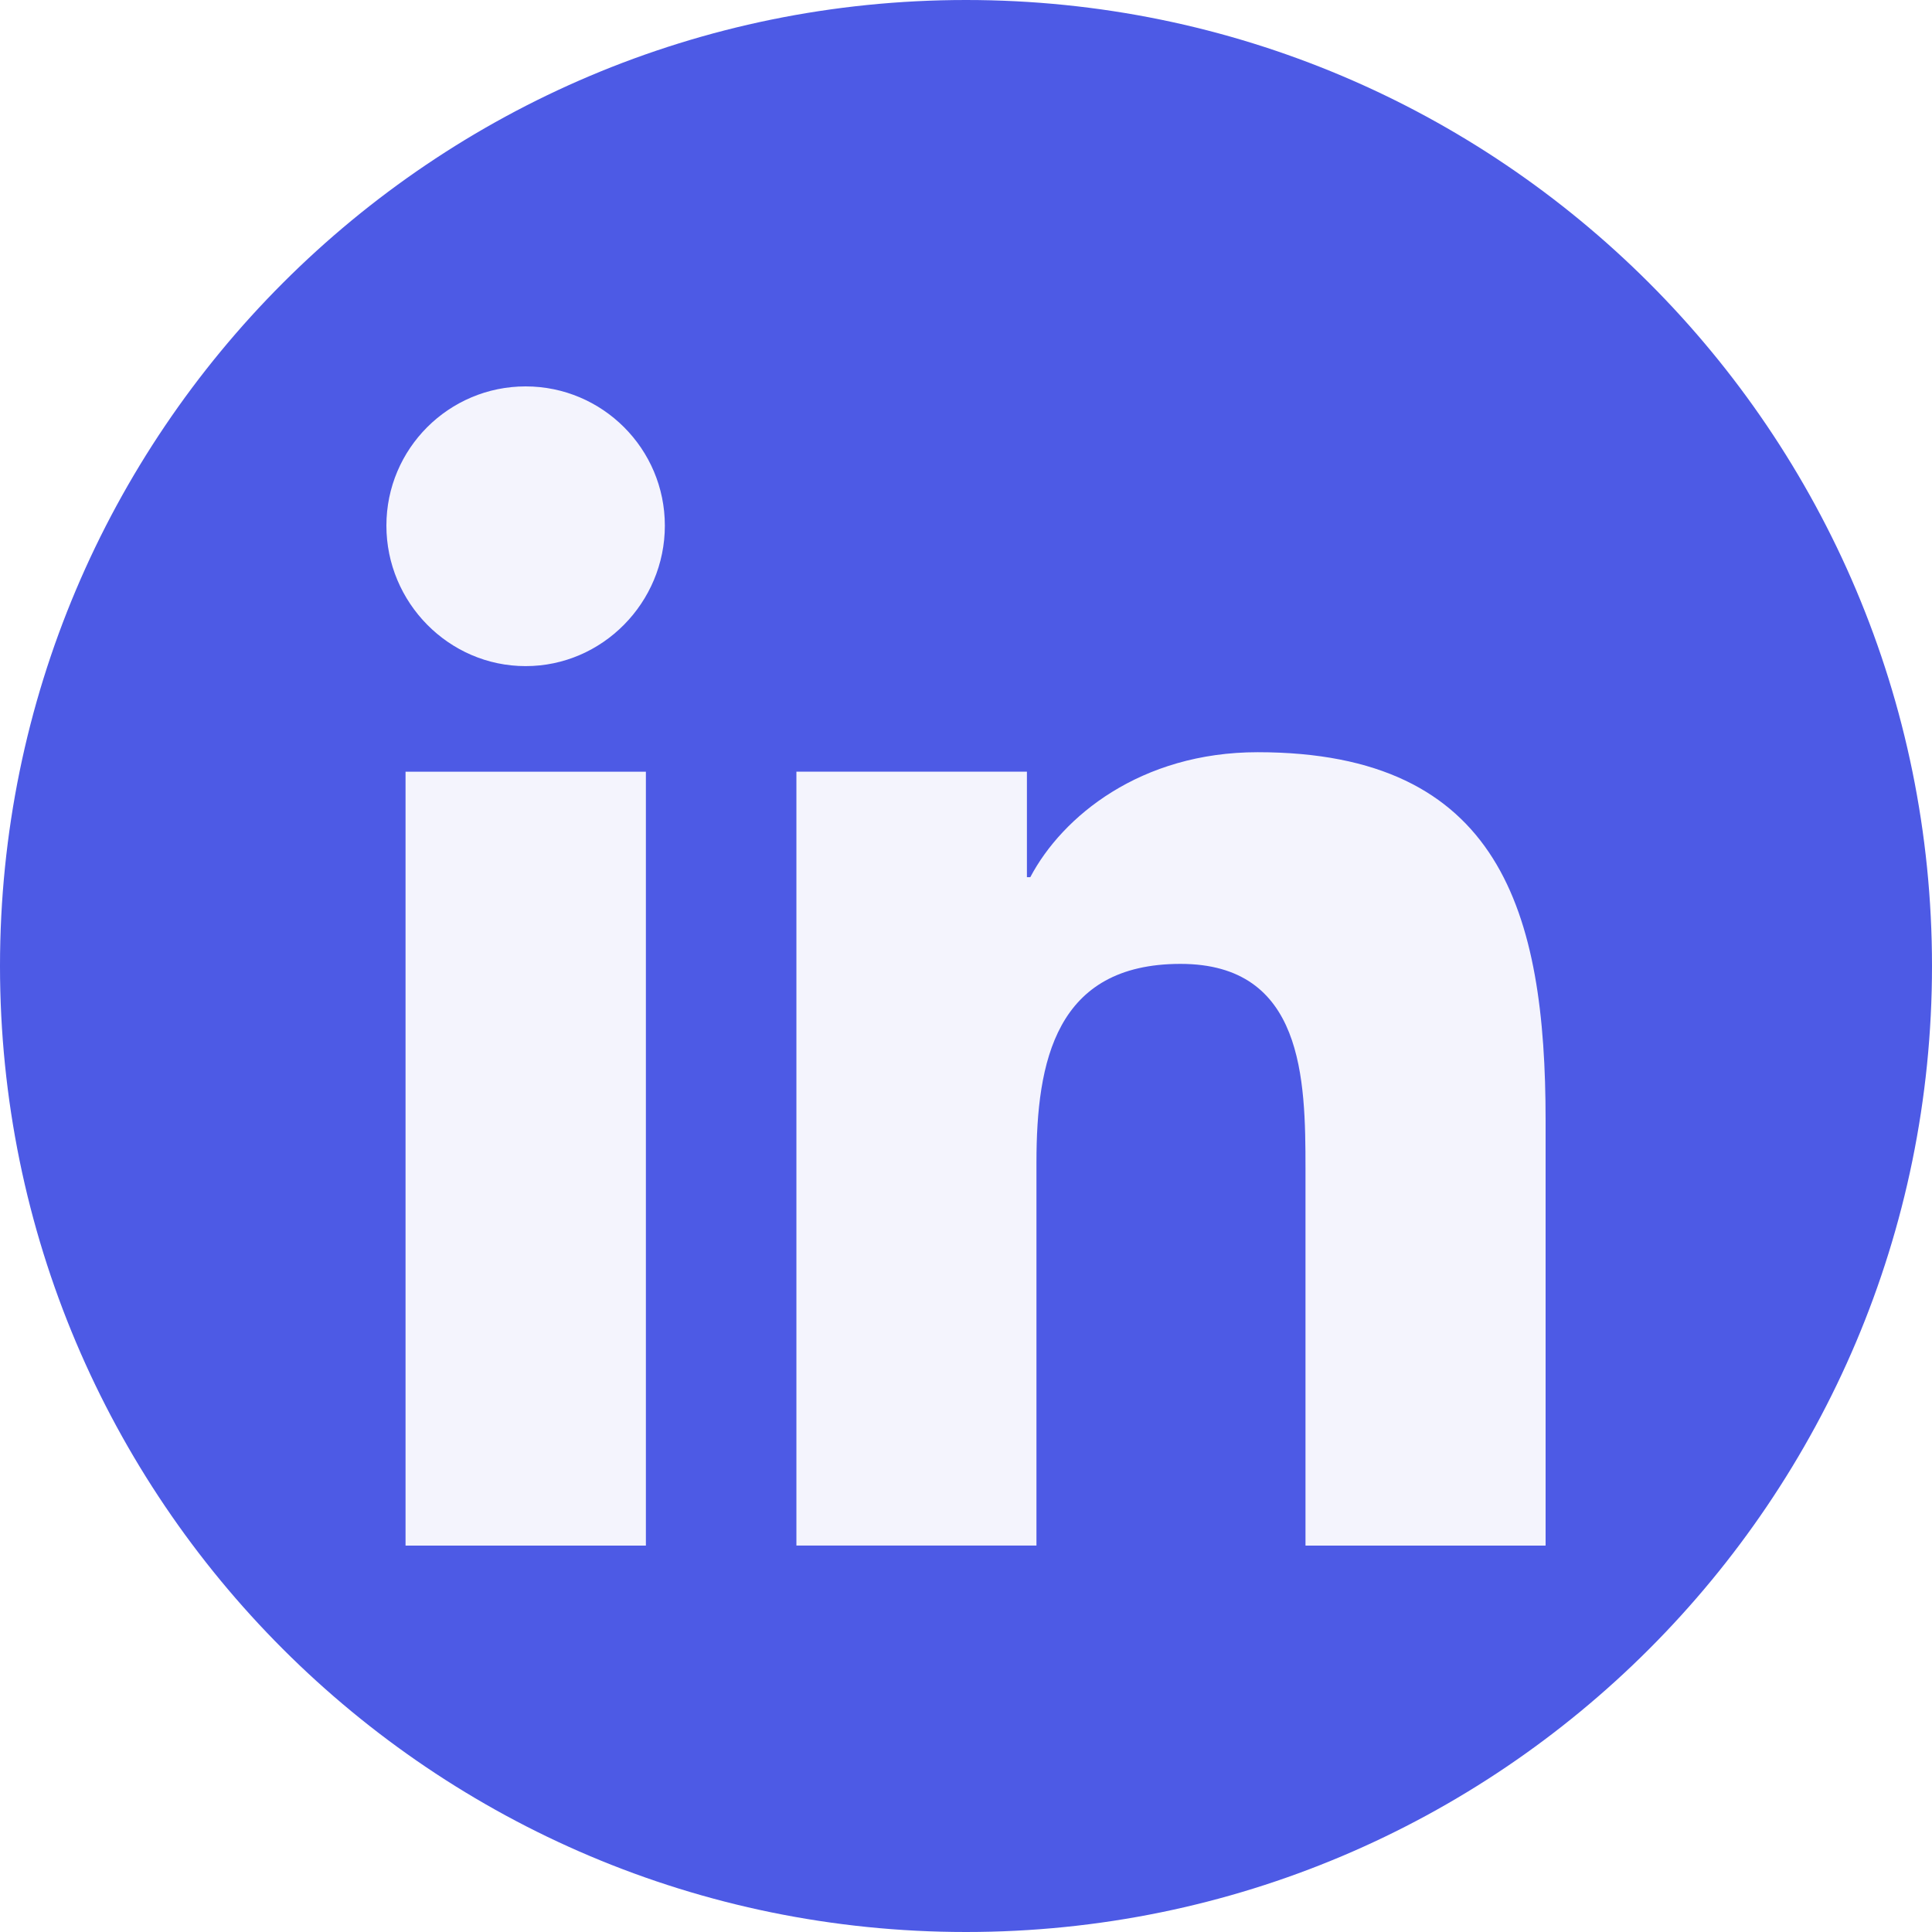
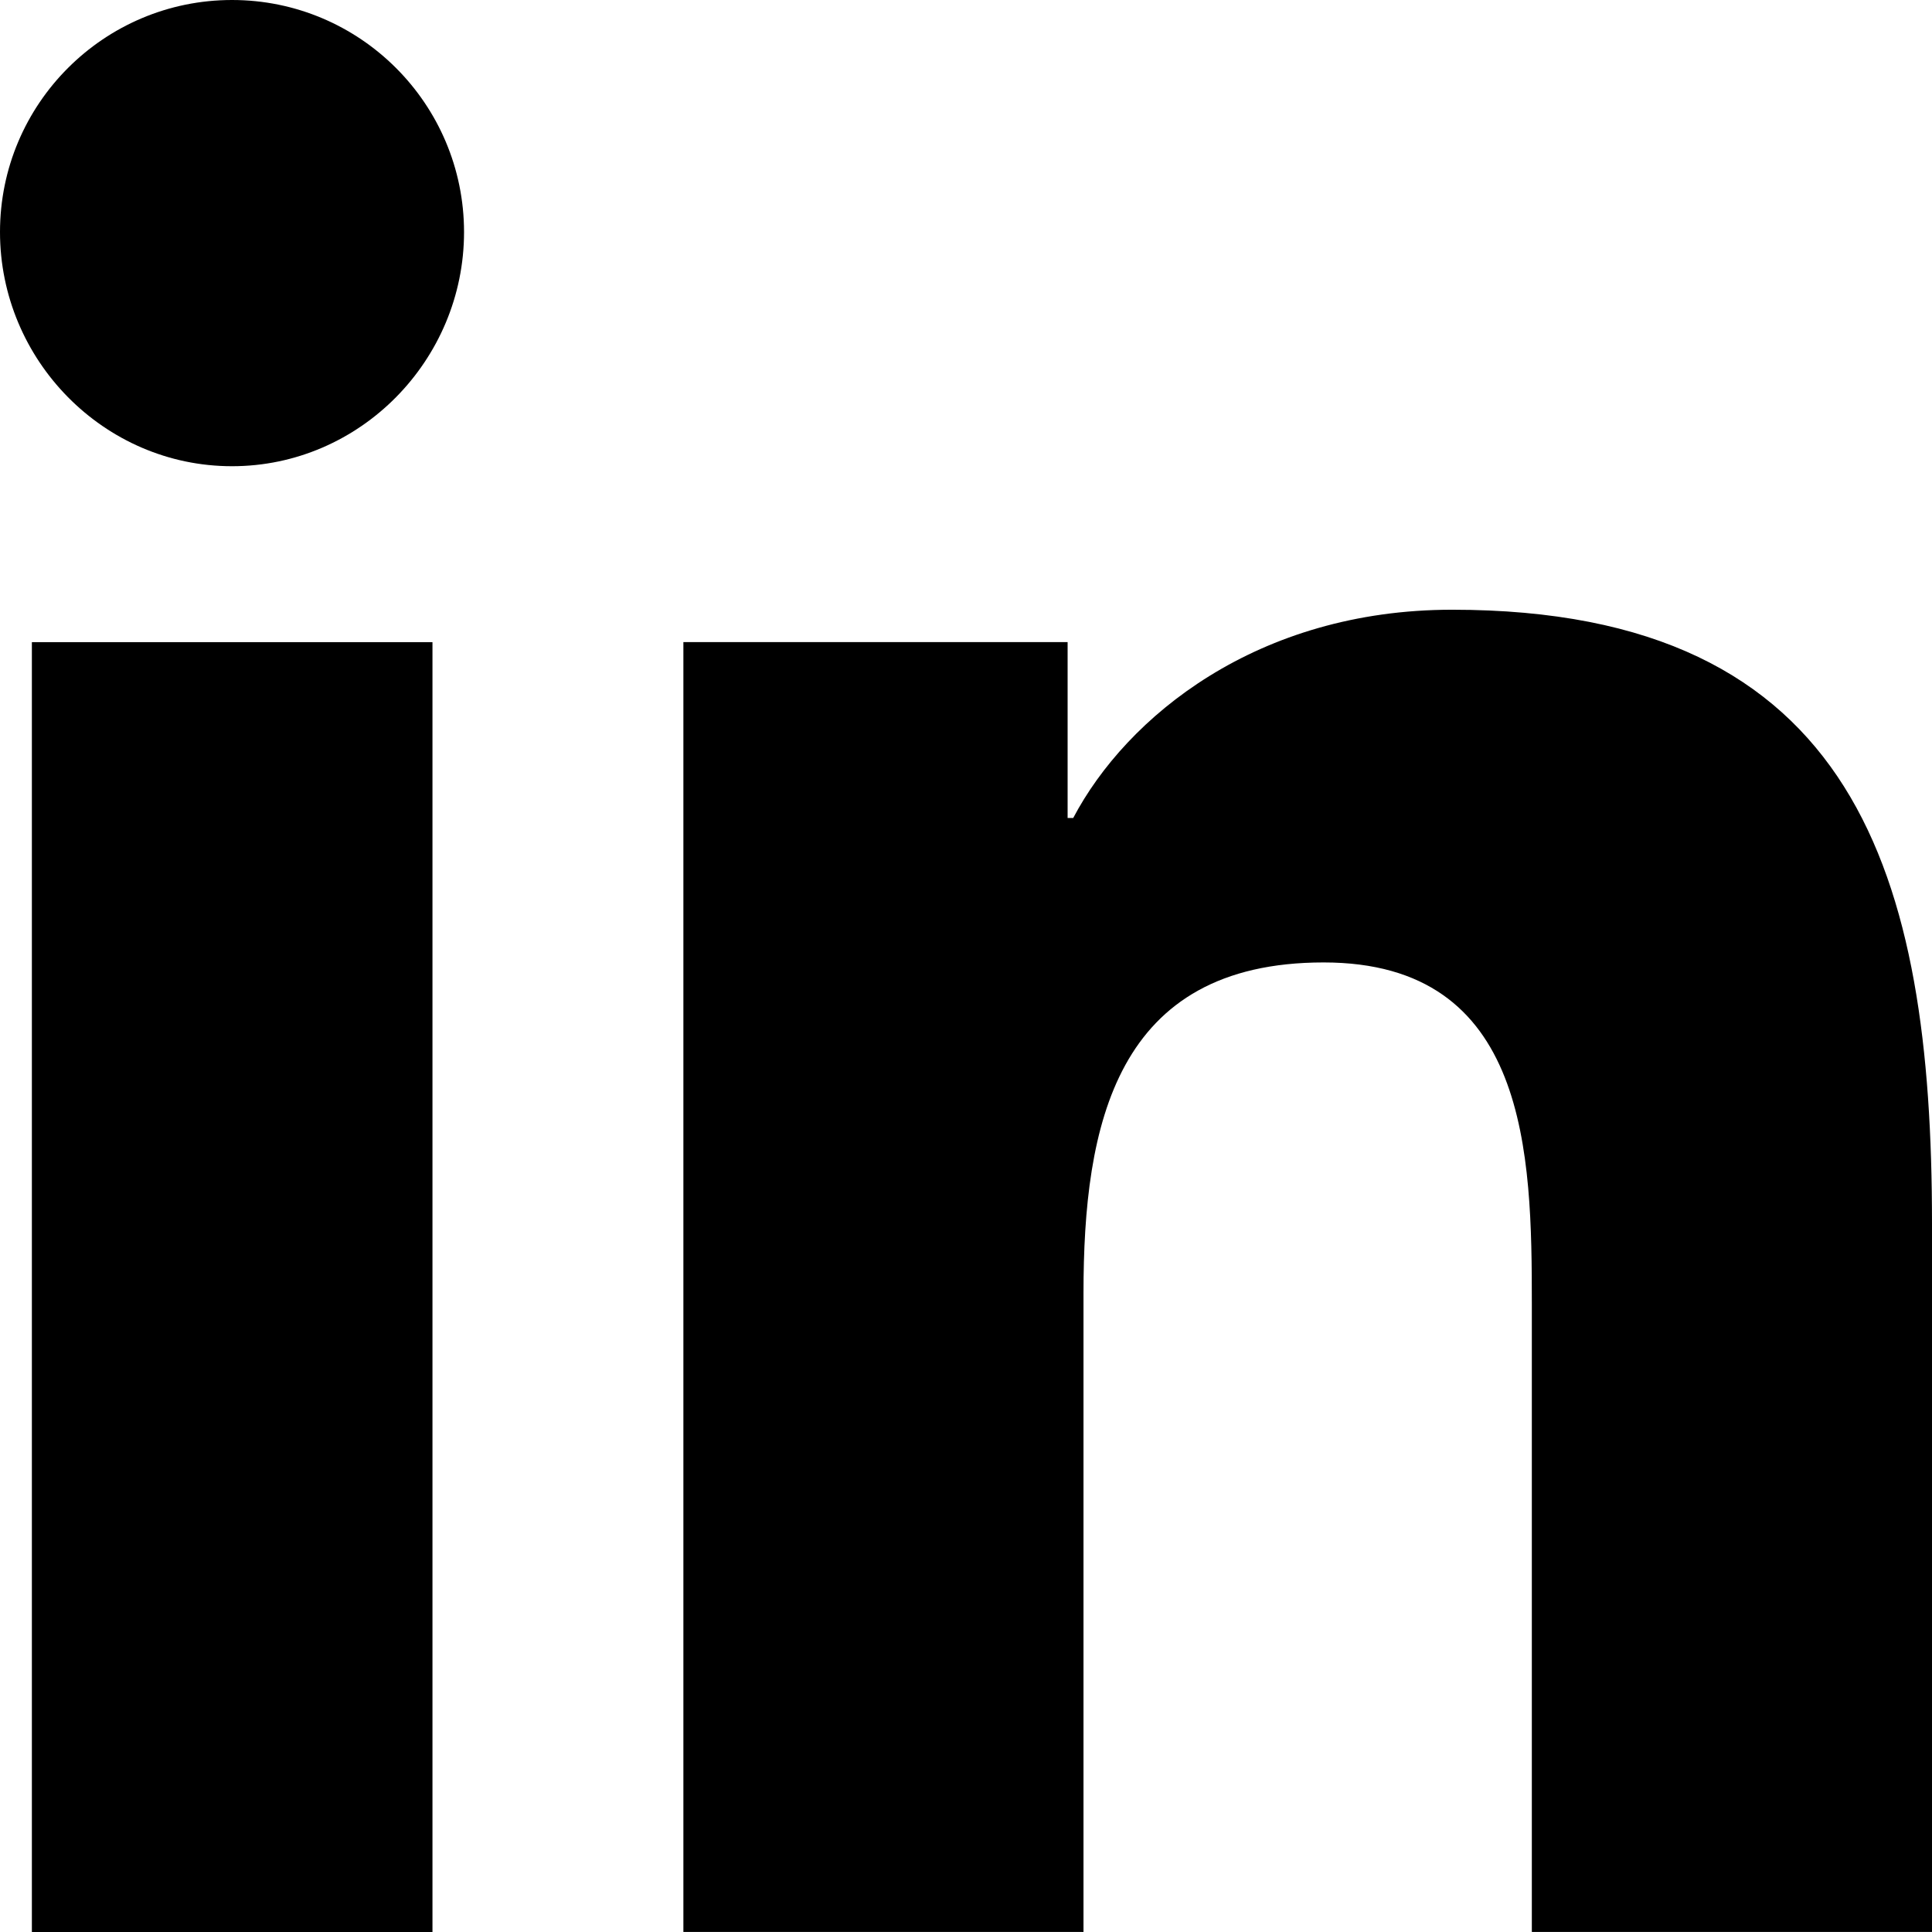
<svg xmlns="http://www.w3.org/2000/svg" version="1.1" width="32" height="32" viewBox="0 0 32 32">
-   <path fill="#4d5ae5" d="M32 16c0 4.418-1.791 8.418-4.686 11.314s-6.895 4.686-11.314 4.686c-4.418 0-8.418-1.791-11.314-4.686s-4.686-6.895-4.686-11.314c0-4.418 1.791-8.418 4.686-11.314s6.895-4.686 11.314-4.686c4.418 0 8.418 1.791 11.314 4.686s4.686 6.895 4.686 11.314z" />
-   <path fill="#f4f4fd" d="M25.595 25.6v-0.001h0.005v-7.042c0-3.445-0.742-6.098-4.769-6.098-1.936 0-3.235 1.062-3.766 2.070h-0.056v-1.748h-3.818v12.818h3.976v-6.347c0-1.671 0.317-3.287 2.386-3.287 2.039 0 2.070 1.907 2.070 3.394v6.241h3.972z" />
-   <path fill="#f4f4fd" d="M6.717 12.782h3.981v12.818h-3.981v-12.818z" />
-   <path fill="#f4f4fd" d="M8.706 6.4c-1.273 0-2.306 1.033-2.306 2.306s1.033 2.327 2.306 2.327c1.273 0 2.306-1.054 2.306-2.327s-1.034-2.306-2.306-2.306v0z" />
+   <path d="M31.992 32v-0.001h0.008v-11.736c0-5.741-1.236-10.164-7.948-10.164-3.227 0-5.392 1.771-6.276 3.449h-0.093v-2.913h-6.364v21.364h6.627v-10.579c0-2.785 0.528-5.479 3.977-5.479 3.399 0 3.449 3.179 3.449 5.657v10.401h6.62z" />
+   <path d="M0.528 10.636h6.635v21.364h-6.635v-21.364z" />
+   <path d="M3.843-0c-2.121 0-3.843 1.721-3.843 3.843s1.721 3.879 3.843 3.879c2.121 0 3.843-1.757 3.843-3.879-0.001-2.121-1.723-3.843-3.843-3.843v0z" />
</svg>
